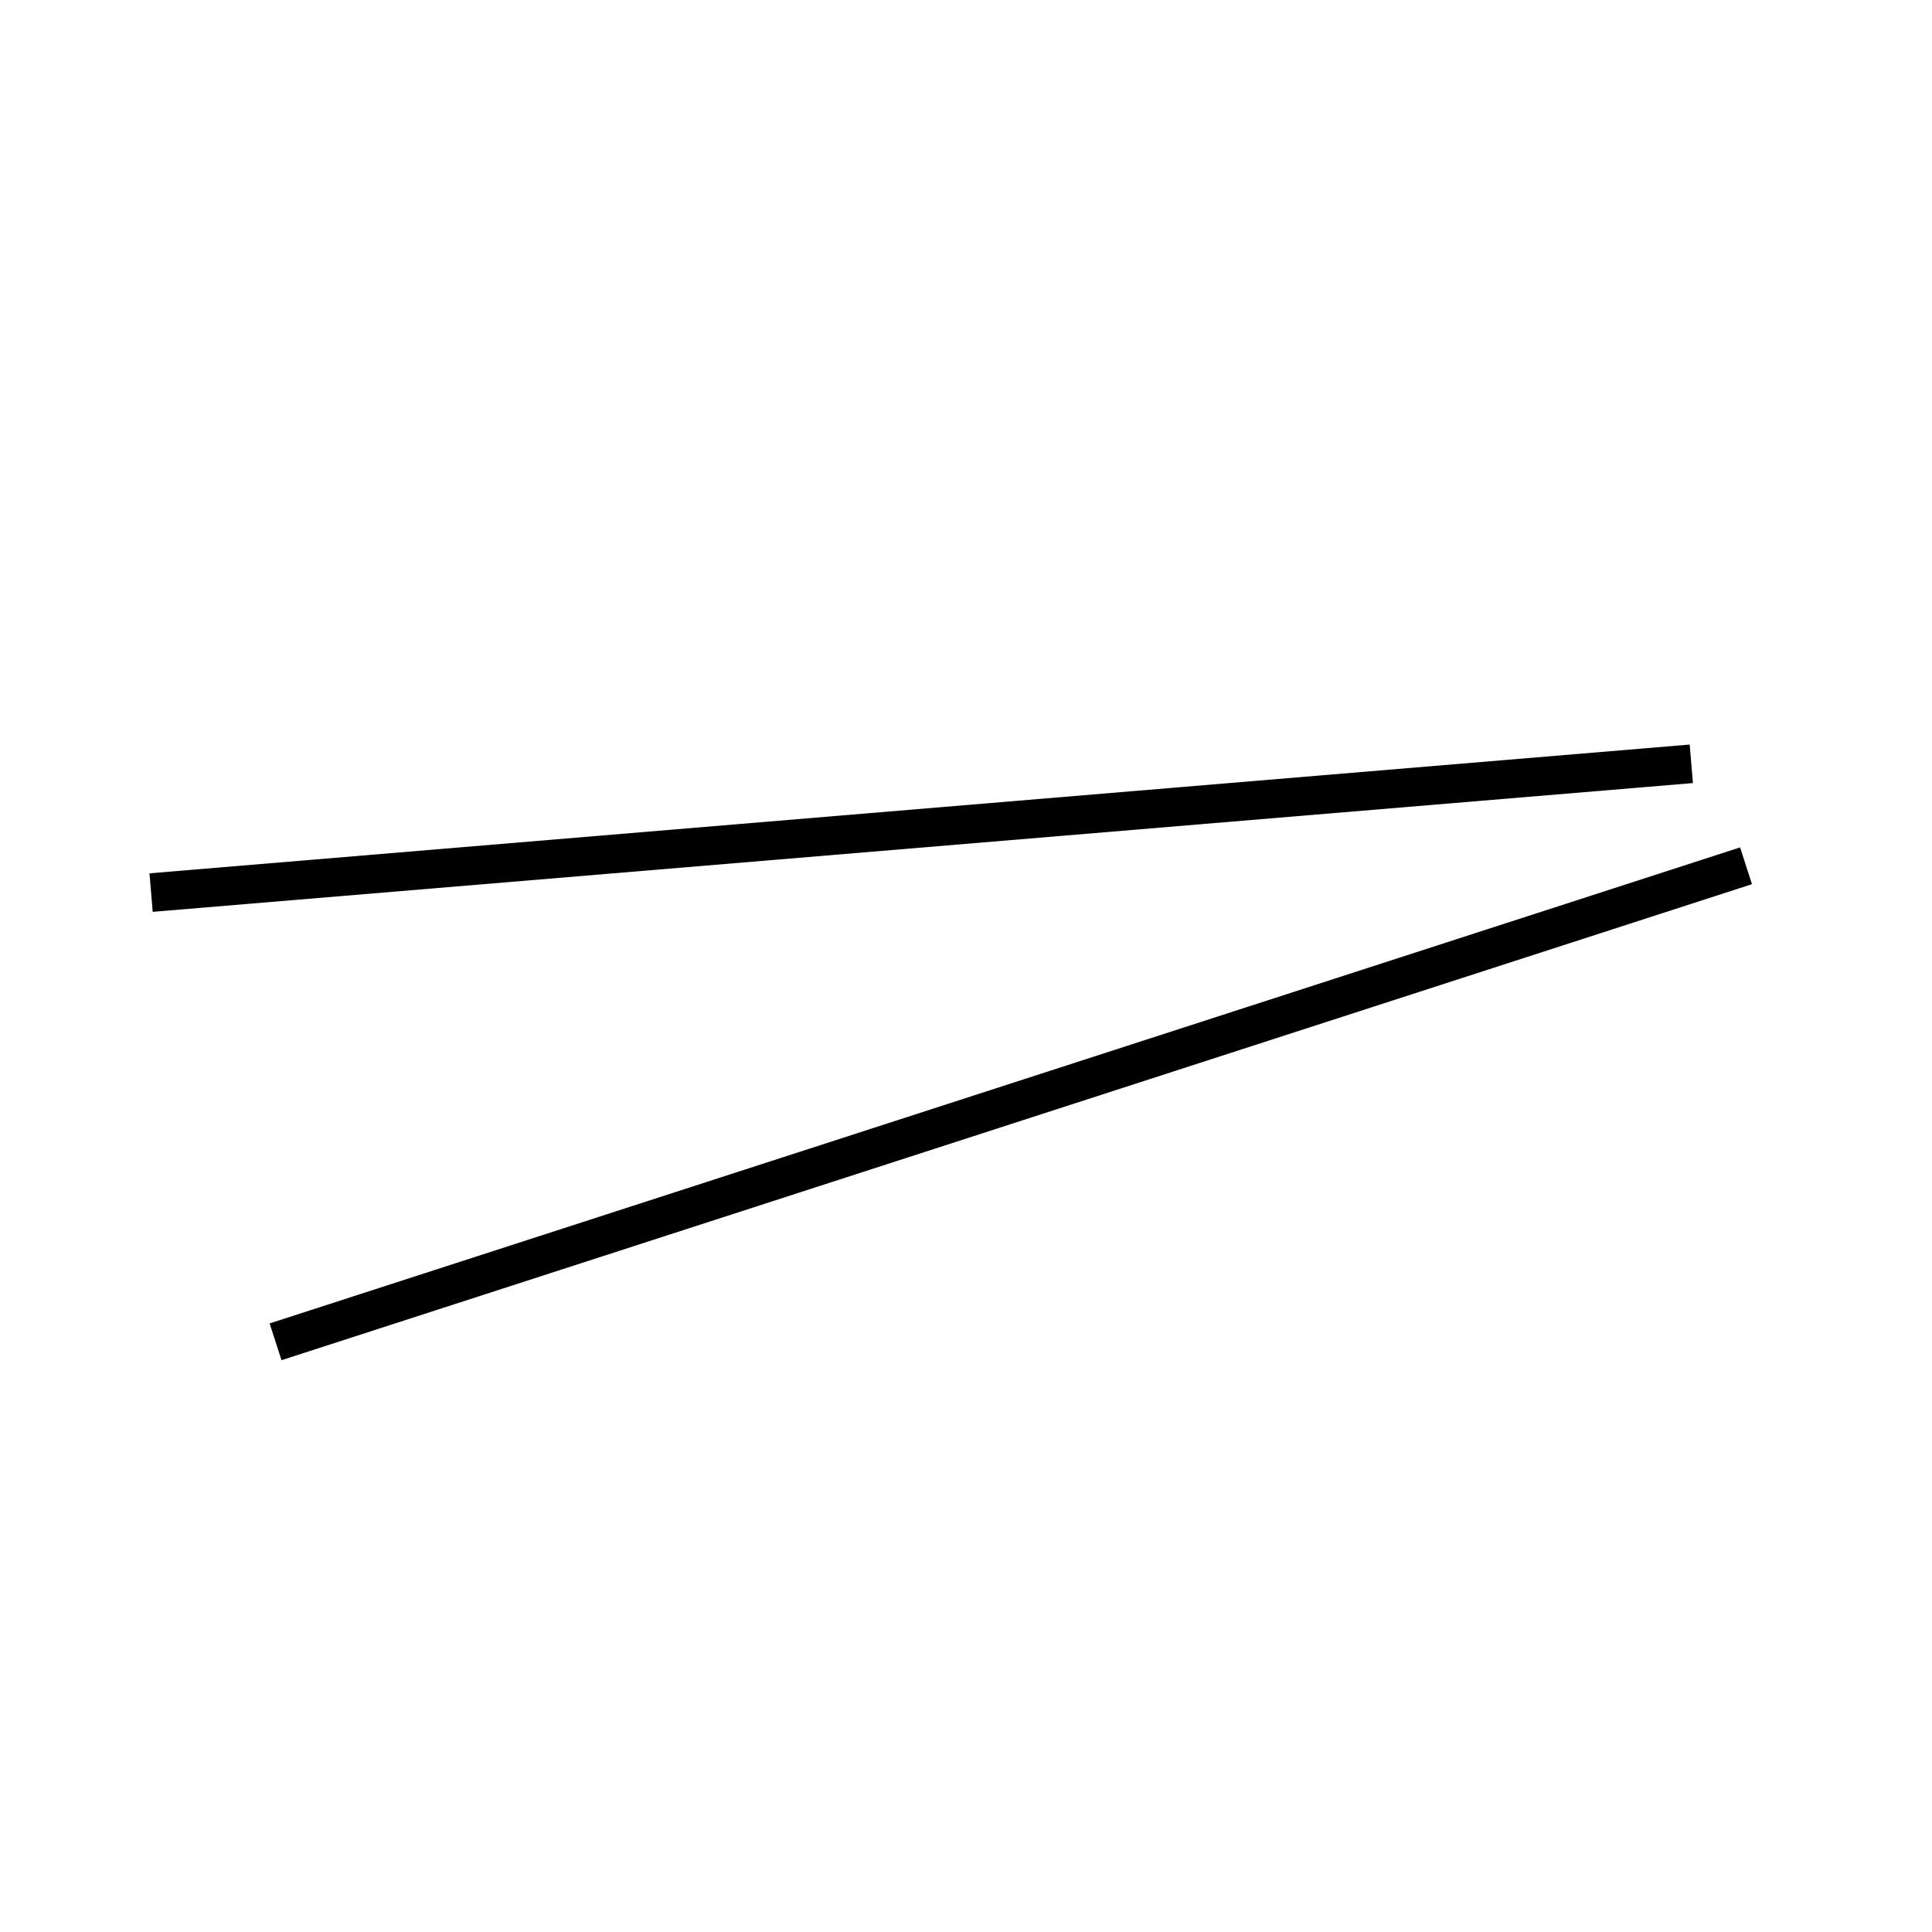
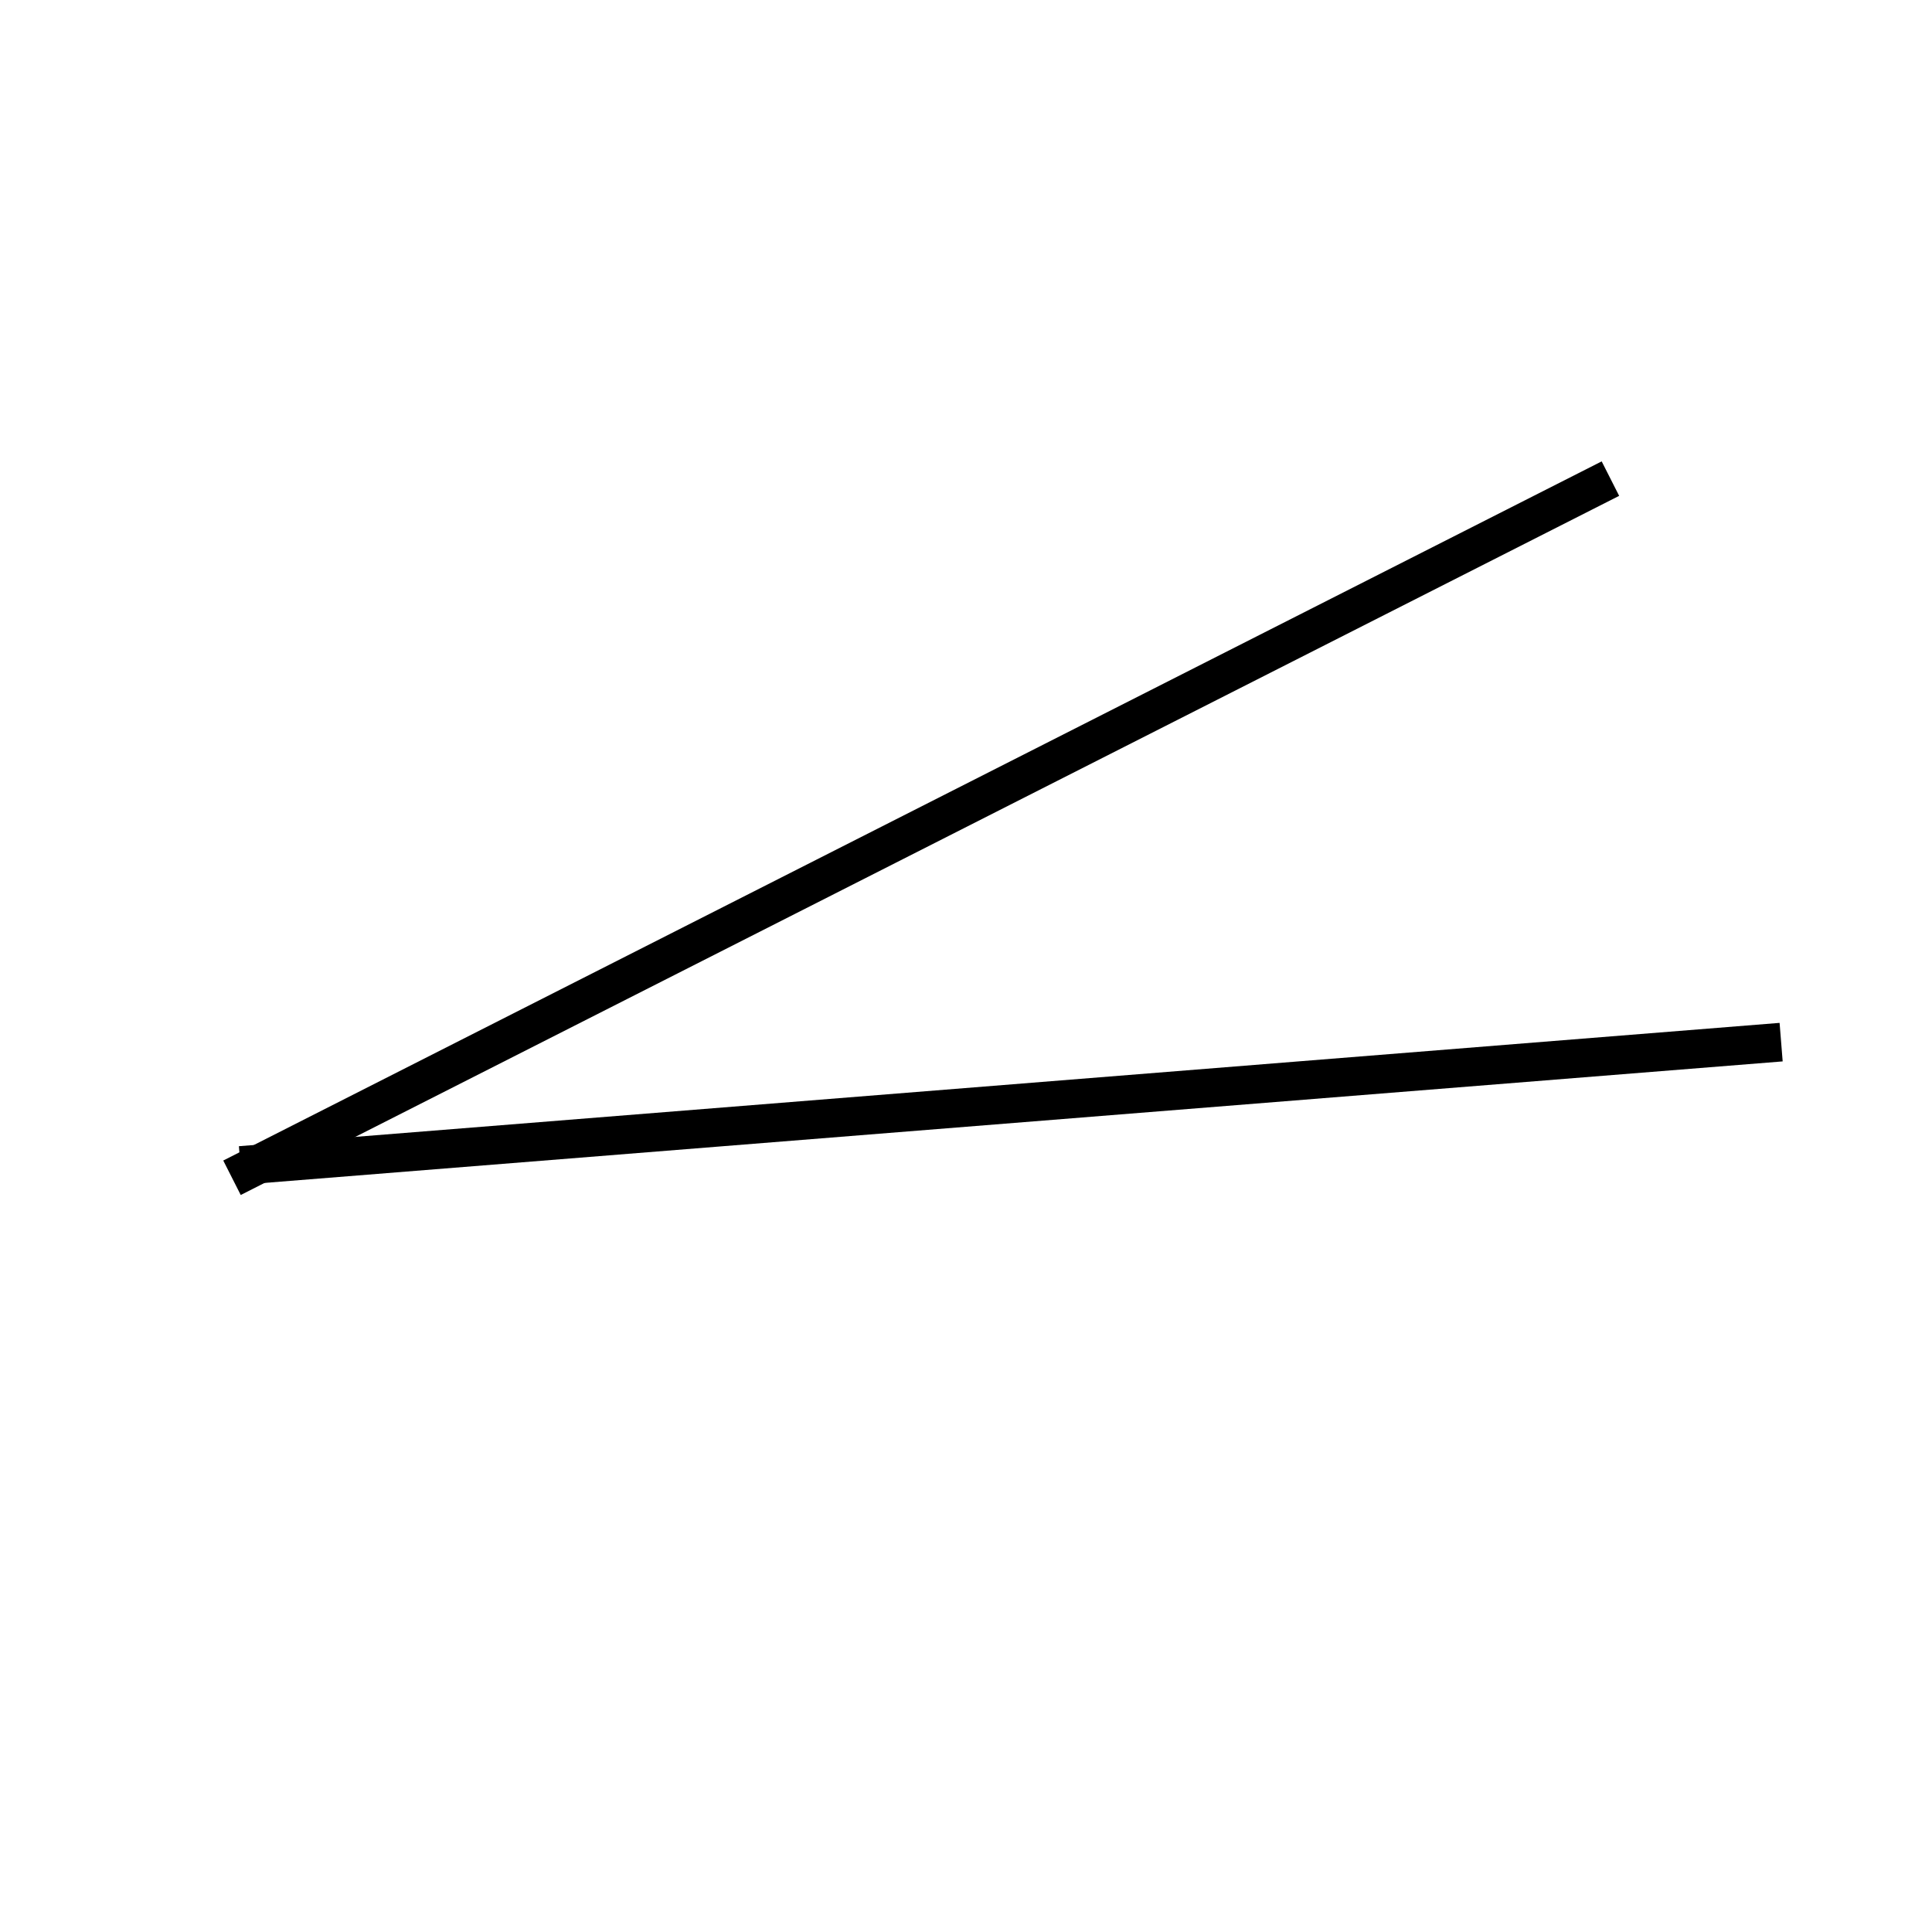
<svg xmlns="http://www.w3.org/2000/svg" height="100" width="100">
  <rect stroke-width="5" stroke="#ffffff" fill="#ffffff" height="100" width="100" y="0" x="0" />
-   <line x1="87.542" y1="39.535" x2="7.821" y2="46.2" stroke-width="2" stroke="black" />
-   <line x1="90.374" y1="44.813" x2="14.263" y2="69.452" stroke-width="2" stroke="black" />
+   <line x1="83.355" y1="24.773" x2="12.008" y2="60.961" stroke-width="2" stroke="black" />
+   <line x1="92.191" y1="53.941" x2="12.446" y2="60.324" stroke-width="2" stroke="black" />
</svg>
